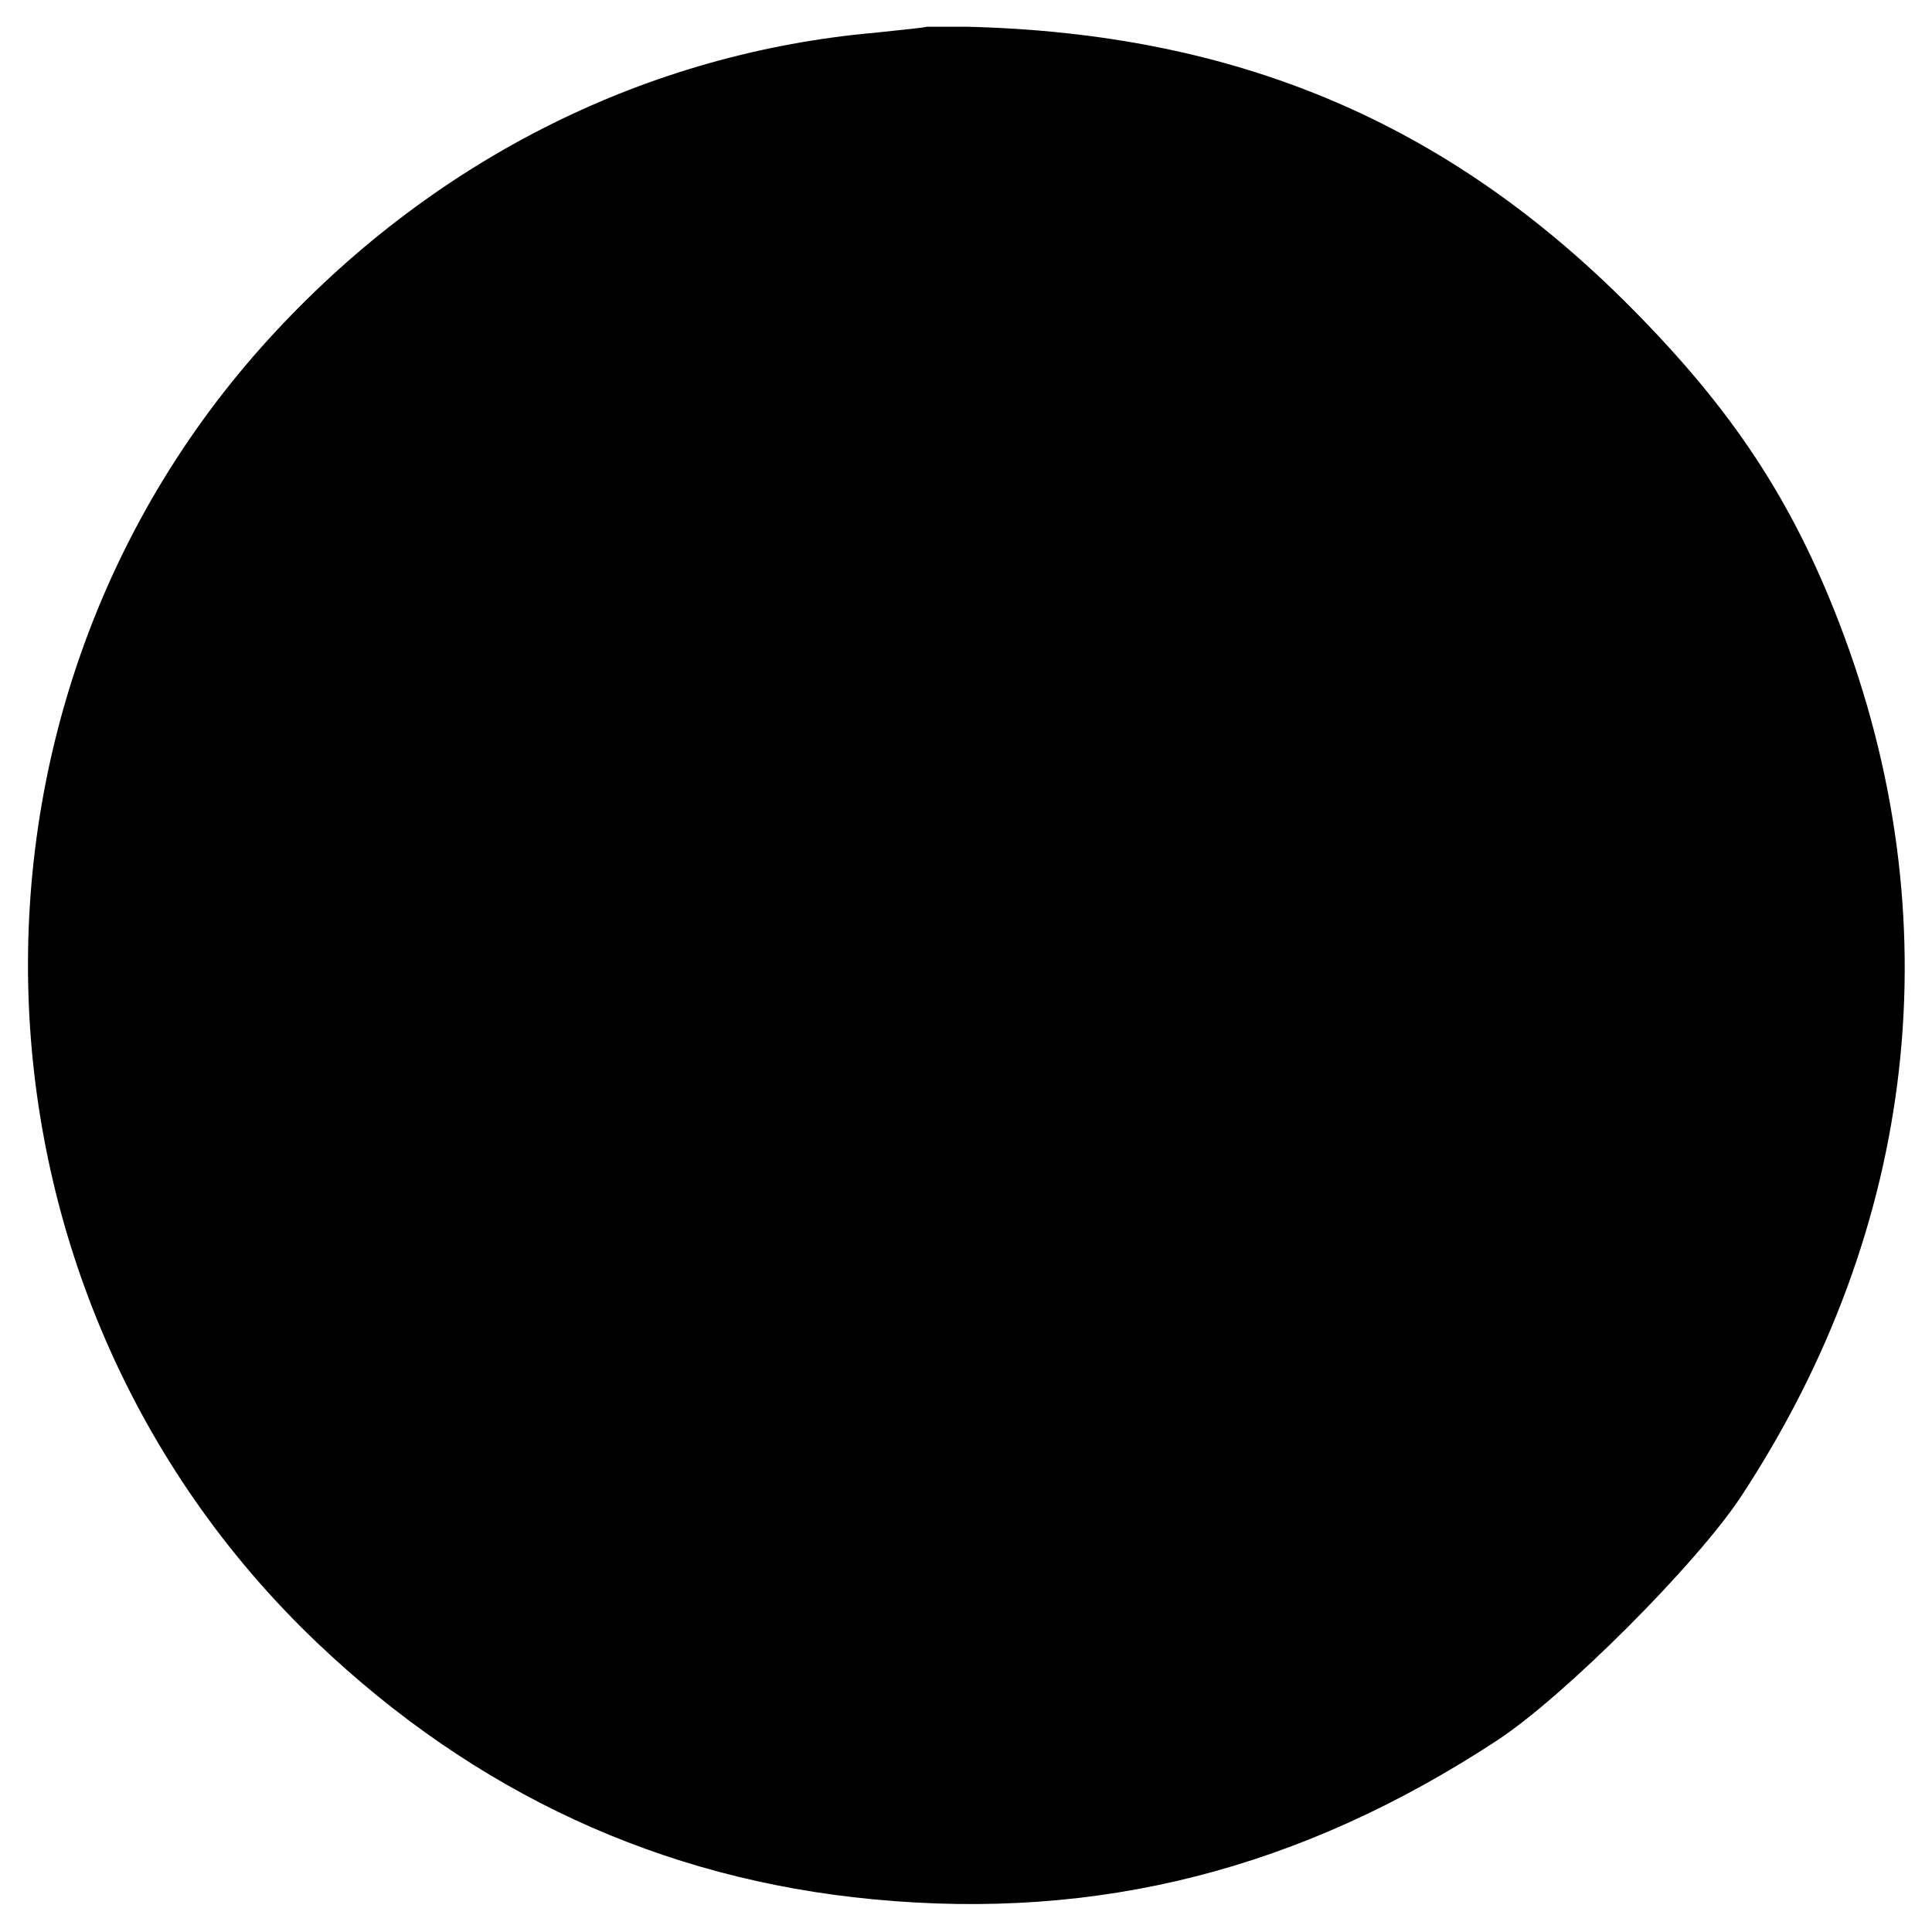
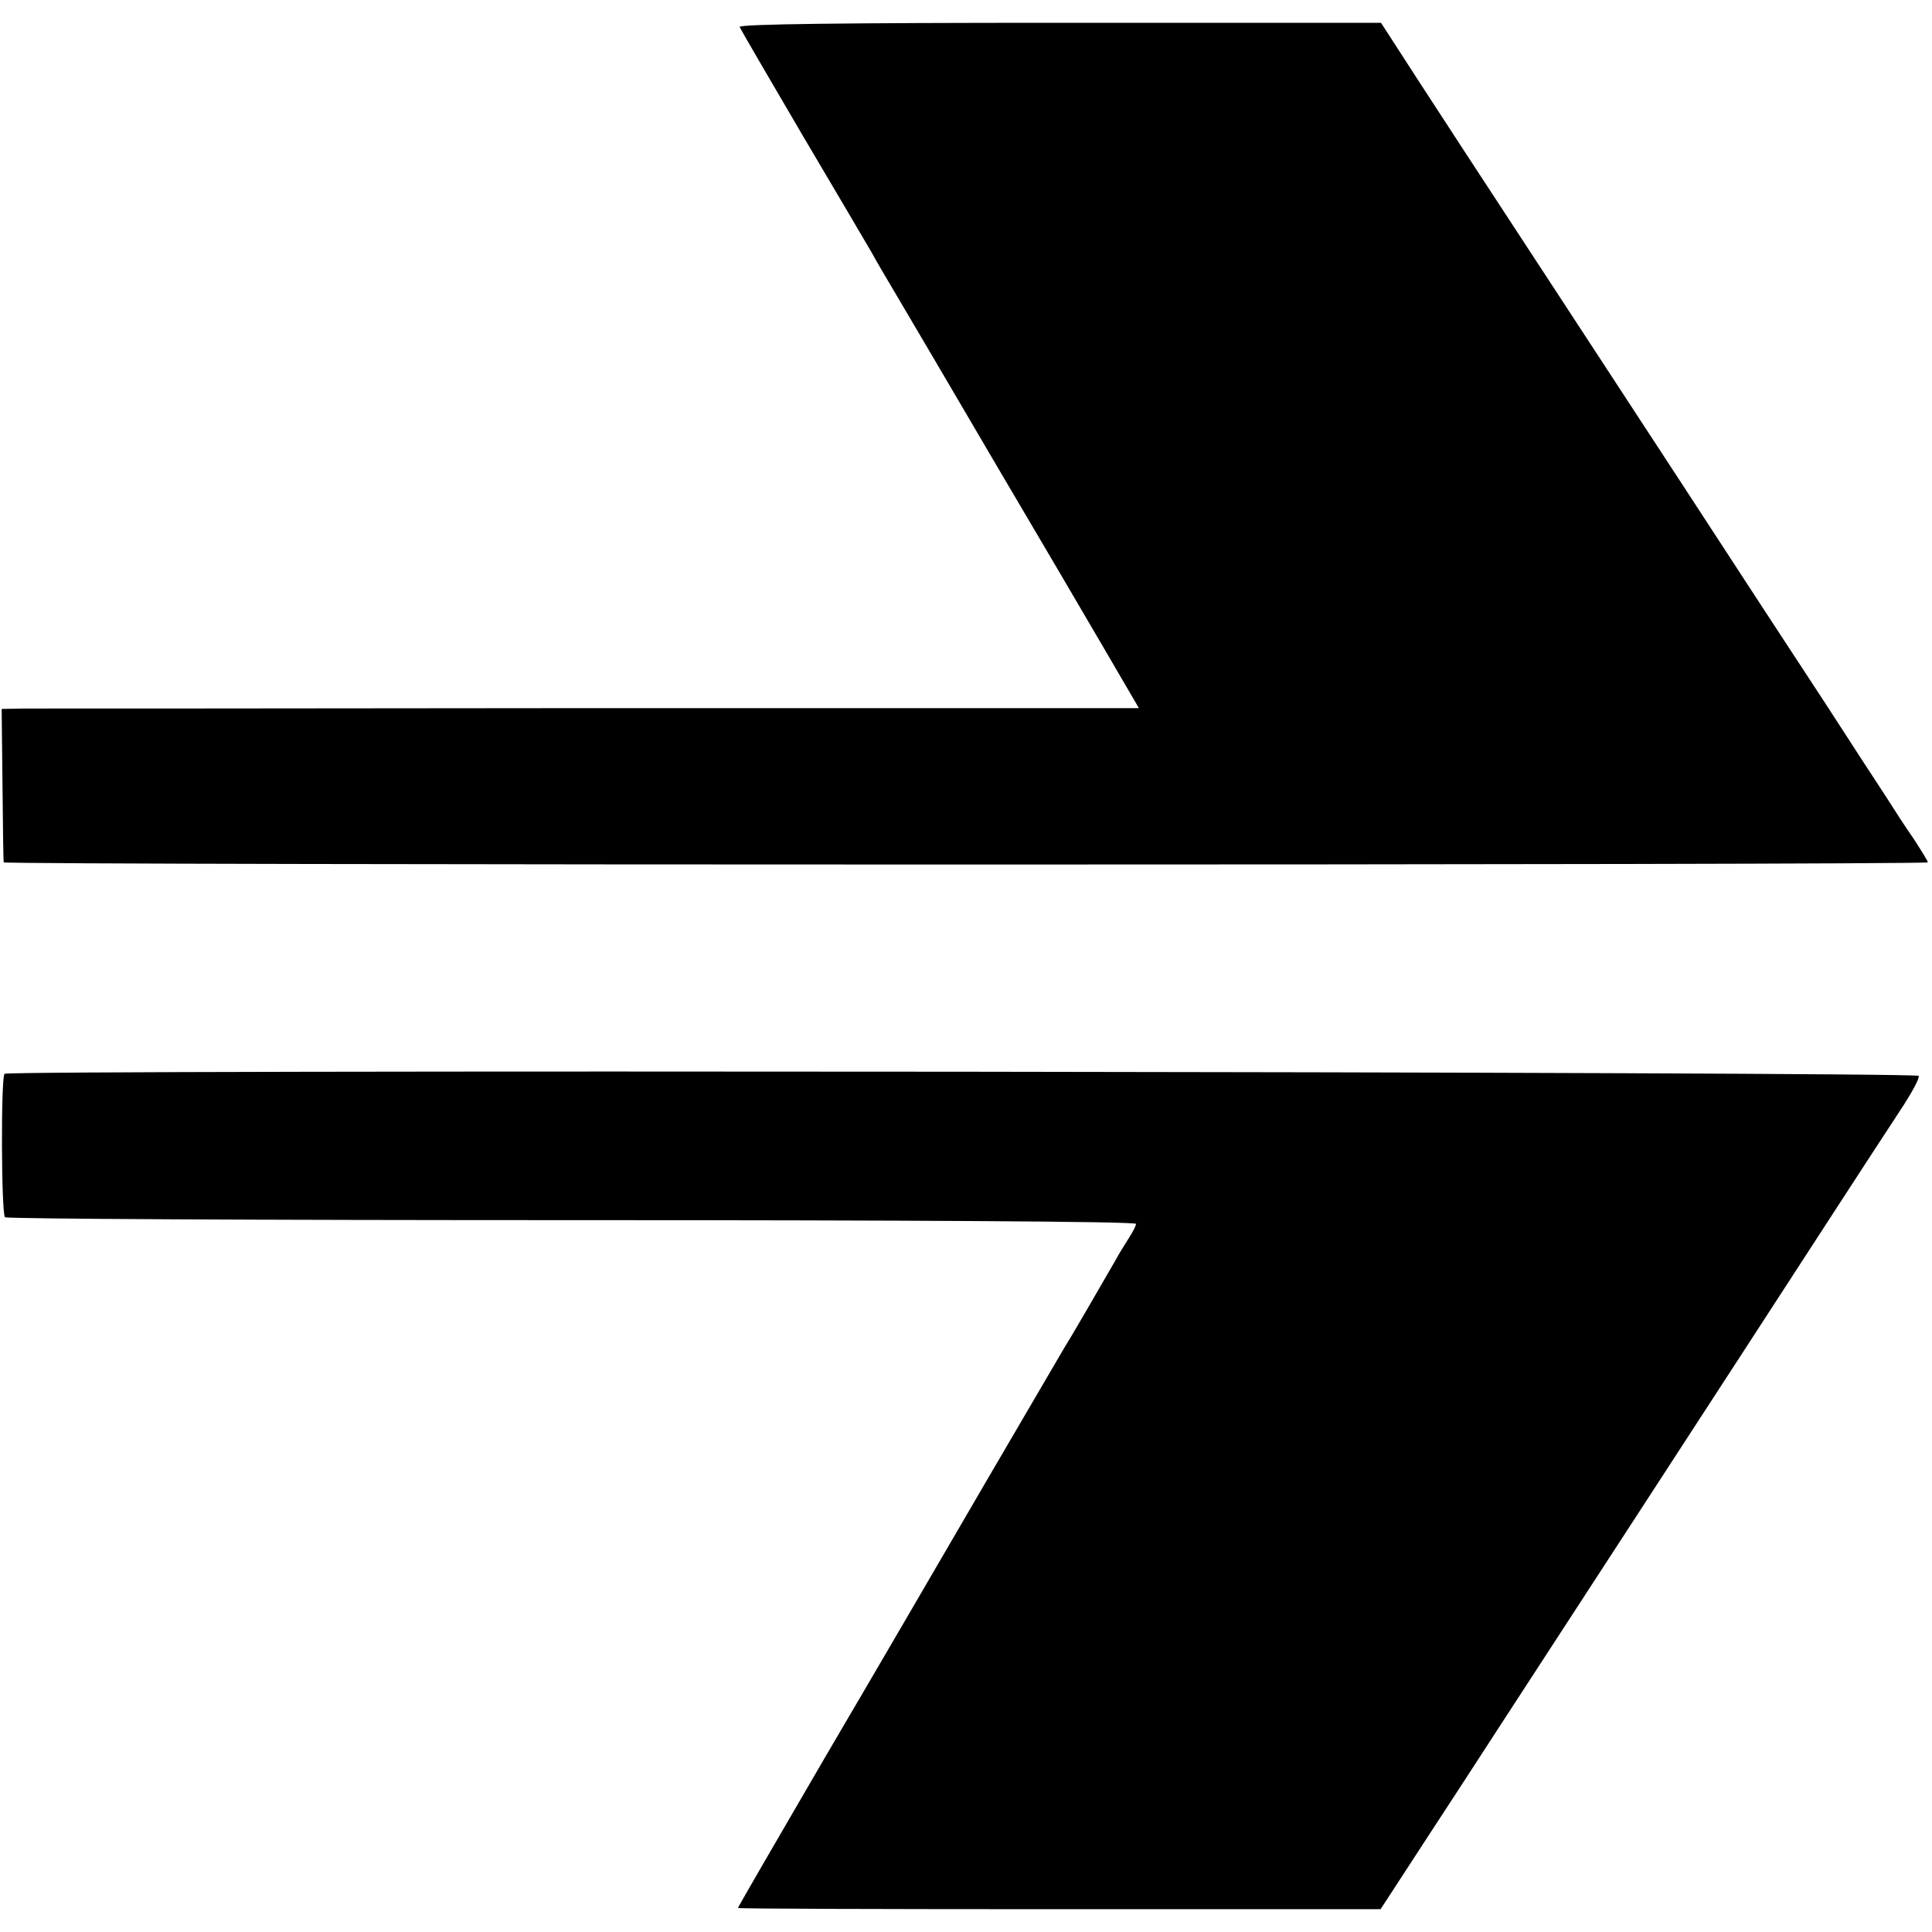
- <svg xmlns="http://www.w3.org/2000/svg" version="1.0" width="260pt" height="260pt" viewBox="0 0 260 260" preserveAspectRatio="xMidYMid meet">
-   <g transform="translate(0,260) scale(0.1,-0.1)" fill="#000000" stroke="none">
-     <path d="M1247 2564 c-1 -1 -32 -4 -69 -8 -305 -27 -588 -167 -806 -401 -466 -499 -442 -1292 54 -1765 213 -203 464 -319 749 -346 303 -29 575 40 840 214 90 59 268 237 328 328 238 362 285 779 132 1176 -64 166 -144 287 -280 424 -247 249 -530 369 -893 378 -30 0 -54 0 -55 0z" />
+ <svg xmlns="http://www.w3.org/2000/svg" version="1.0" width="466pt" height="466pt" viewBox="0 0 466 466" preserveAspectRatio="xMidYMid meet">
+   <g transform="translate(0,466) scale(0.1,-0.1)" fill="#000000" stroke="none">
+     <path d="M1784 4595 c2 -5 70 -122 151 -260 81 -137 157 -266 168 -285 10 -19 41 -71 67 -115 26 -44 132 -224 235 -400 104 -176 223 -379 265 -451 l77 -132 -1321 0 c-727 -1 -1344 -1 -1371 -1 l-51 -1 2 -182 c1 -101 2 -185 3 -188 1 -7 4641 -7 4641 0 0 3 -15 27 -33 55 -19 27 -50 75 -69 105 -20 30 -84 129 -143 220 -60 91 -214 327 -343 525 -220 337 -316 483 -533 815 -48 74 -113 173 -143 220 l-55 85 -776 0 c-513 0 -774 -3 -771 -10z" />
+     <path d="M11 2070 c-9 -7 -8 -336 1 -346 4 -4 620 -7 1368 -7 796 0 1360 -3 1360 -9 0 -5 -8 -20 -17 -34 -9 -14 -24 -38 -32 -53 -9 -15 -35 -61 -59 -102 -24 -41 -51 -88 -62 -105 -10 -17 -97 -166 -193 -330 -96 -165 -269 -462 -386 -661 -116 -199 -211 -363 -211 -365 0 -2 349 -3 775 -3 l775 0 112 172 c62 95 143 219 179 275 96 148 230 353 324 498 45 69 162 249 260 400 162 249 278 429 387 595 21 33 38 64 36 70 -3 10 -4603 15 -4617 5z" />
  </g>
</svg>
